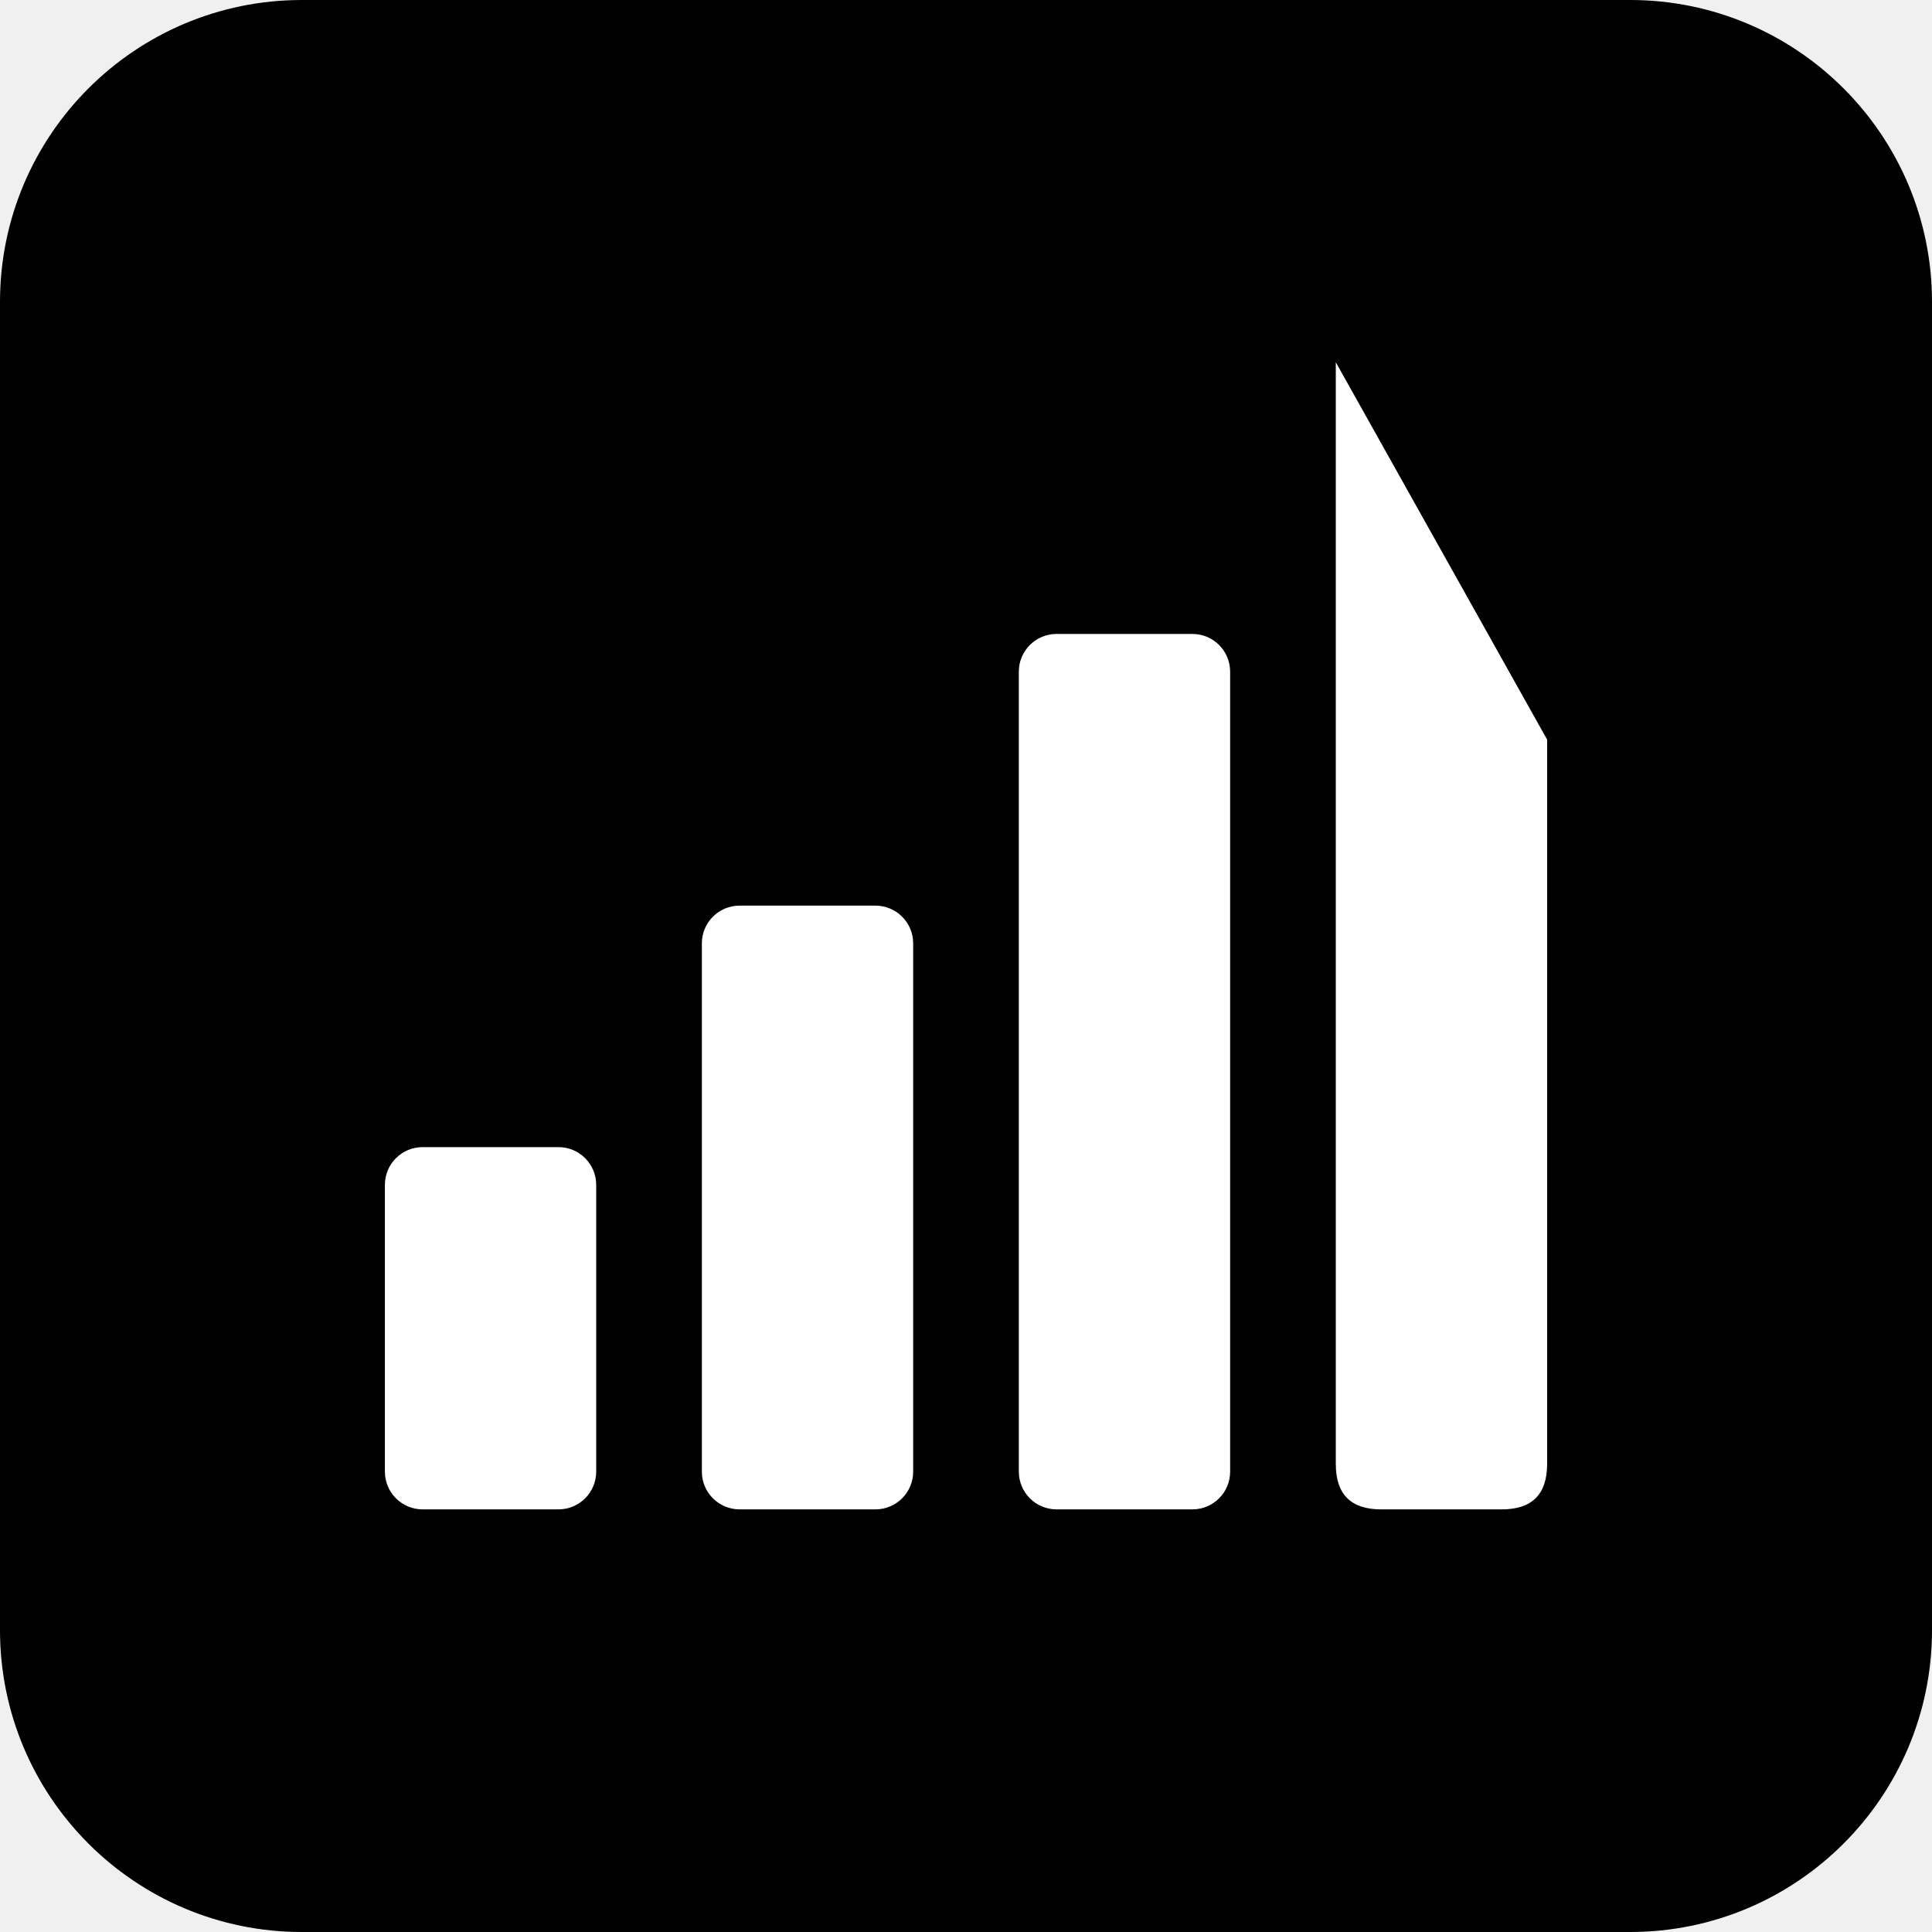
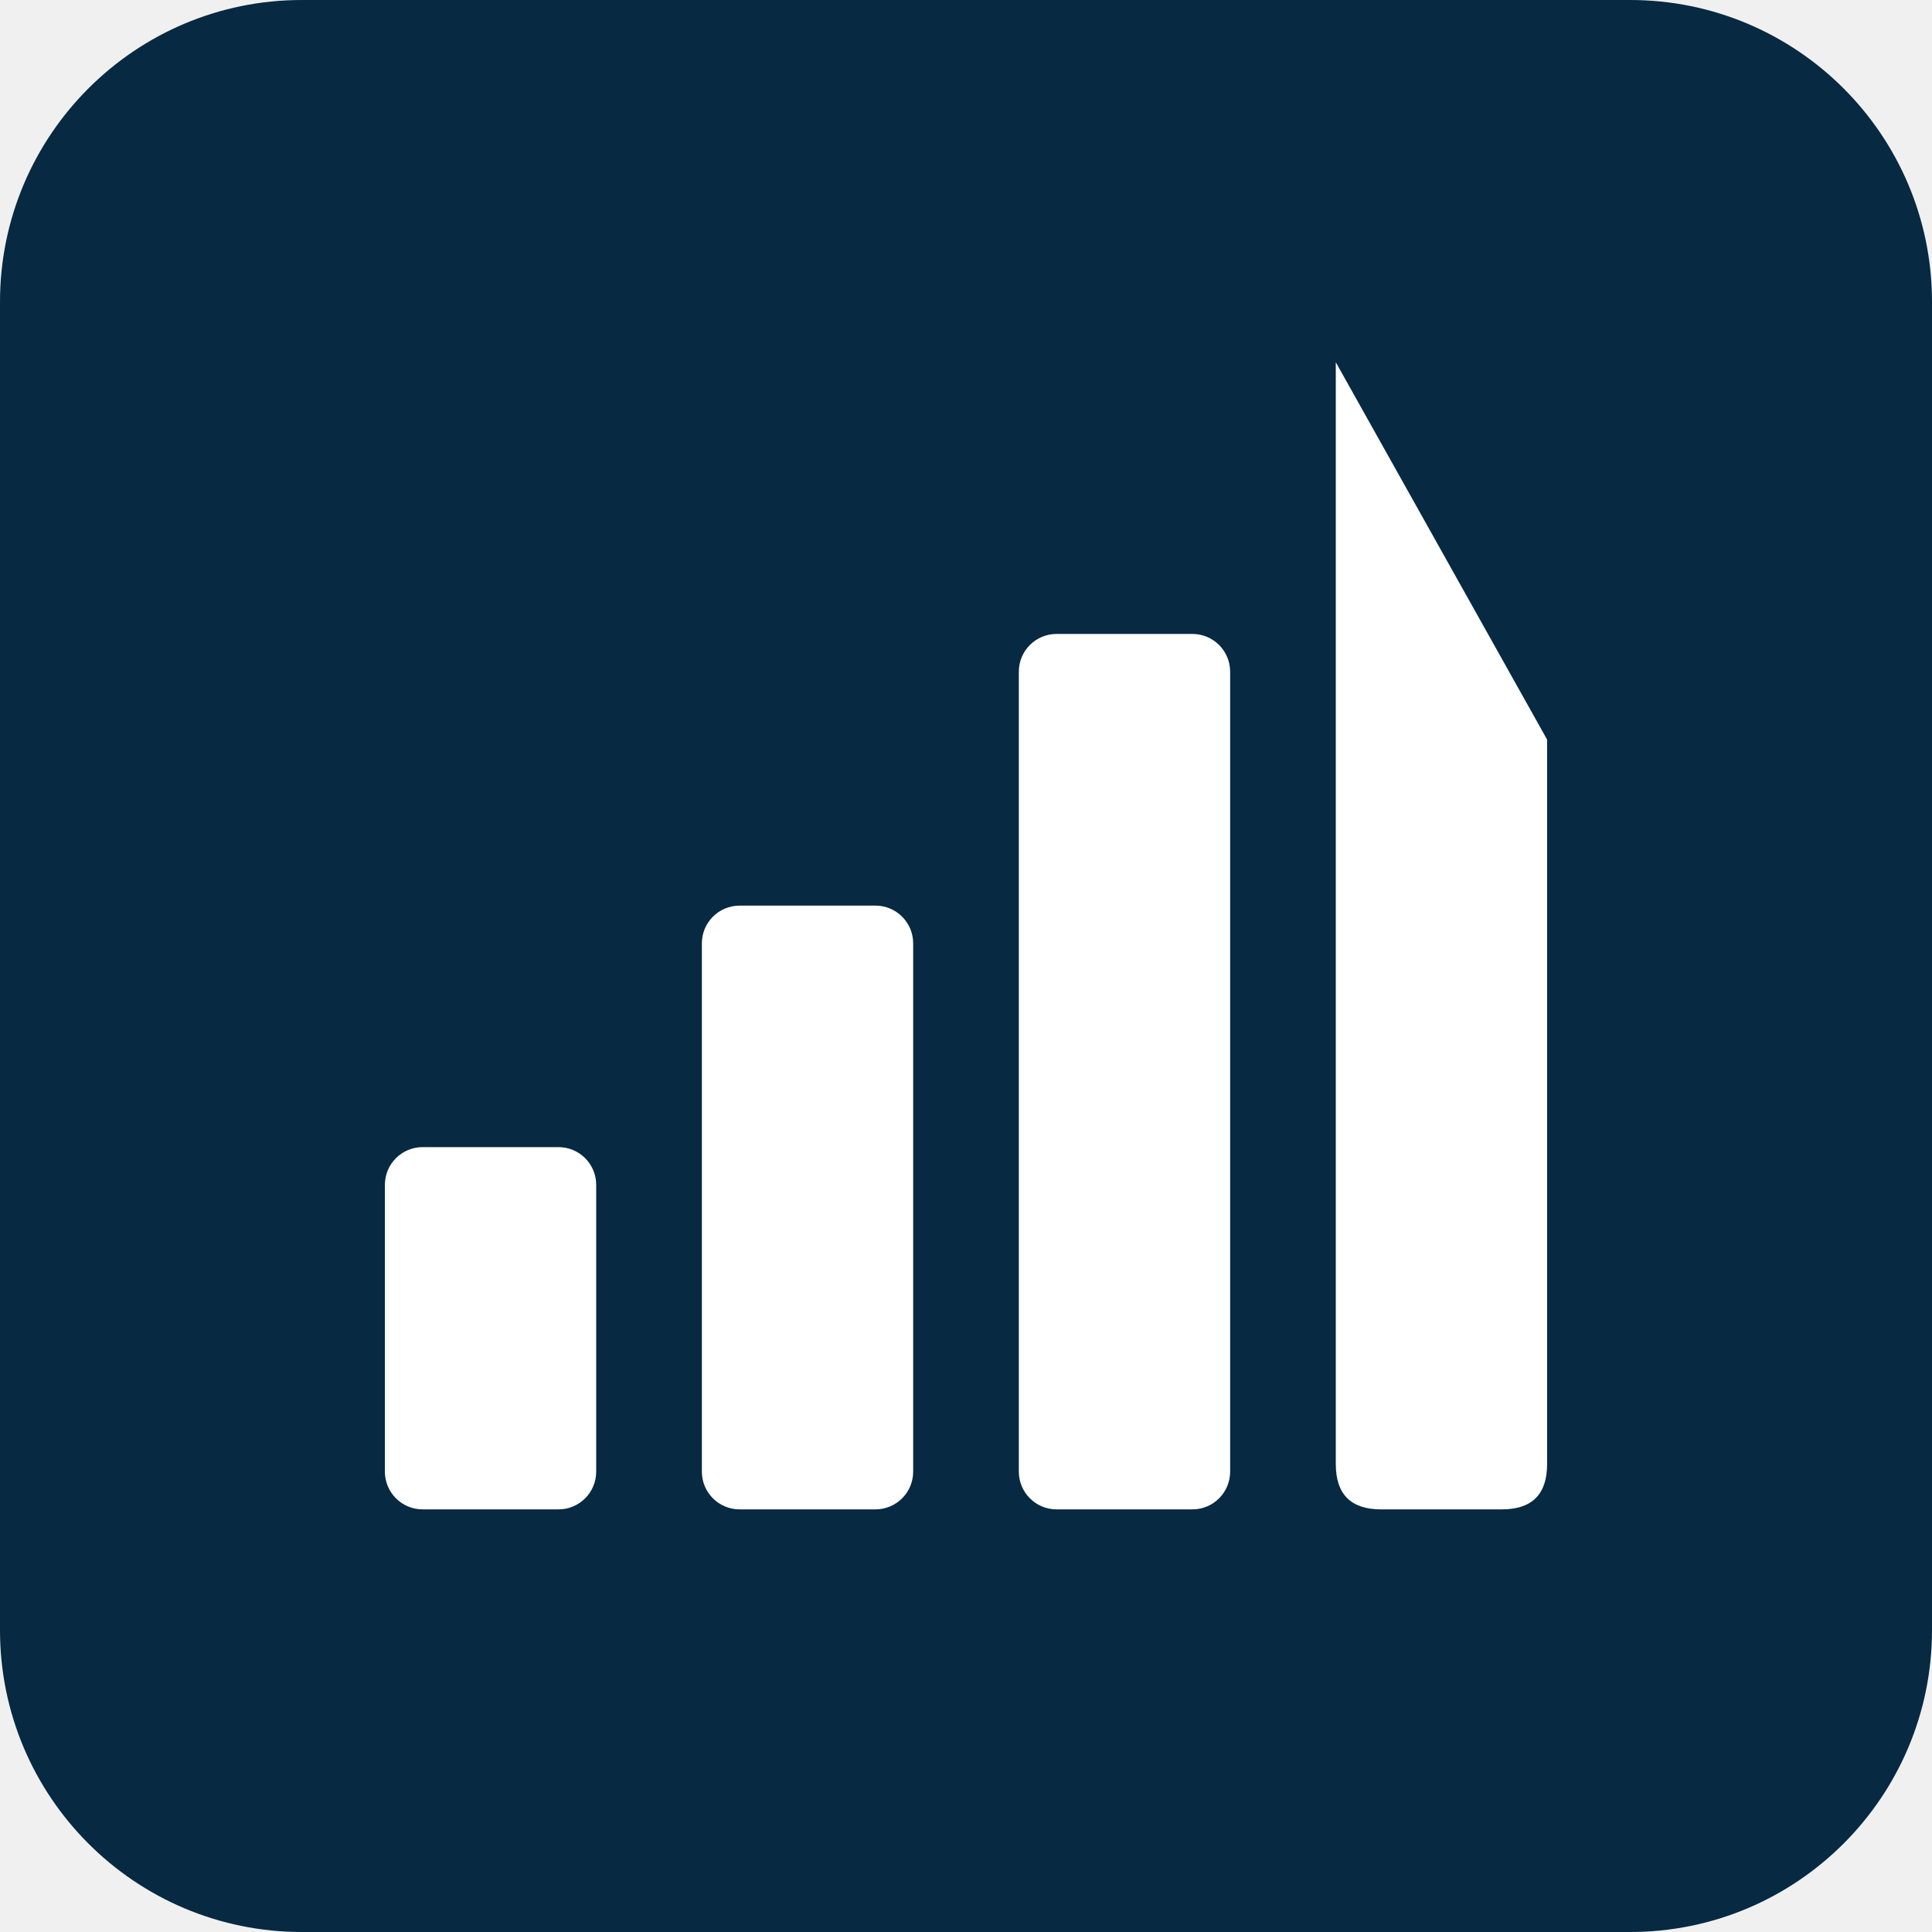
<svg xmlns="http://www.w3.org/2000/svg" viewBox="0 0 512 512">
-   <rect width="512" height="512" rx="80" fill="oklch(0.27 0.06 245.34)" />
+   <rect width="512" height="512" rx="80" fill="#072942" />
  <rect x="102" y="304" width="56" height="96" rx="10" fill="white" />
  <rect x="186" y="240" width="56" height="160" rx="10" fill="white" />
  <rect x="270" y="168" width="56" height="232" rx="10" fill="white" />
  <path d="M 354 96 L 410 196 L 410 388 Q 410 400 398 400 L 366 400 Q 354 400 354 388 Z" fill="white" />
</svg>
